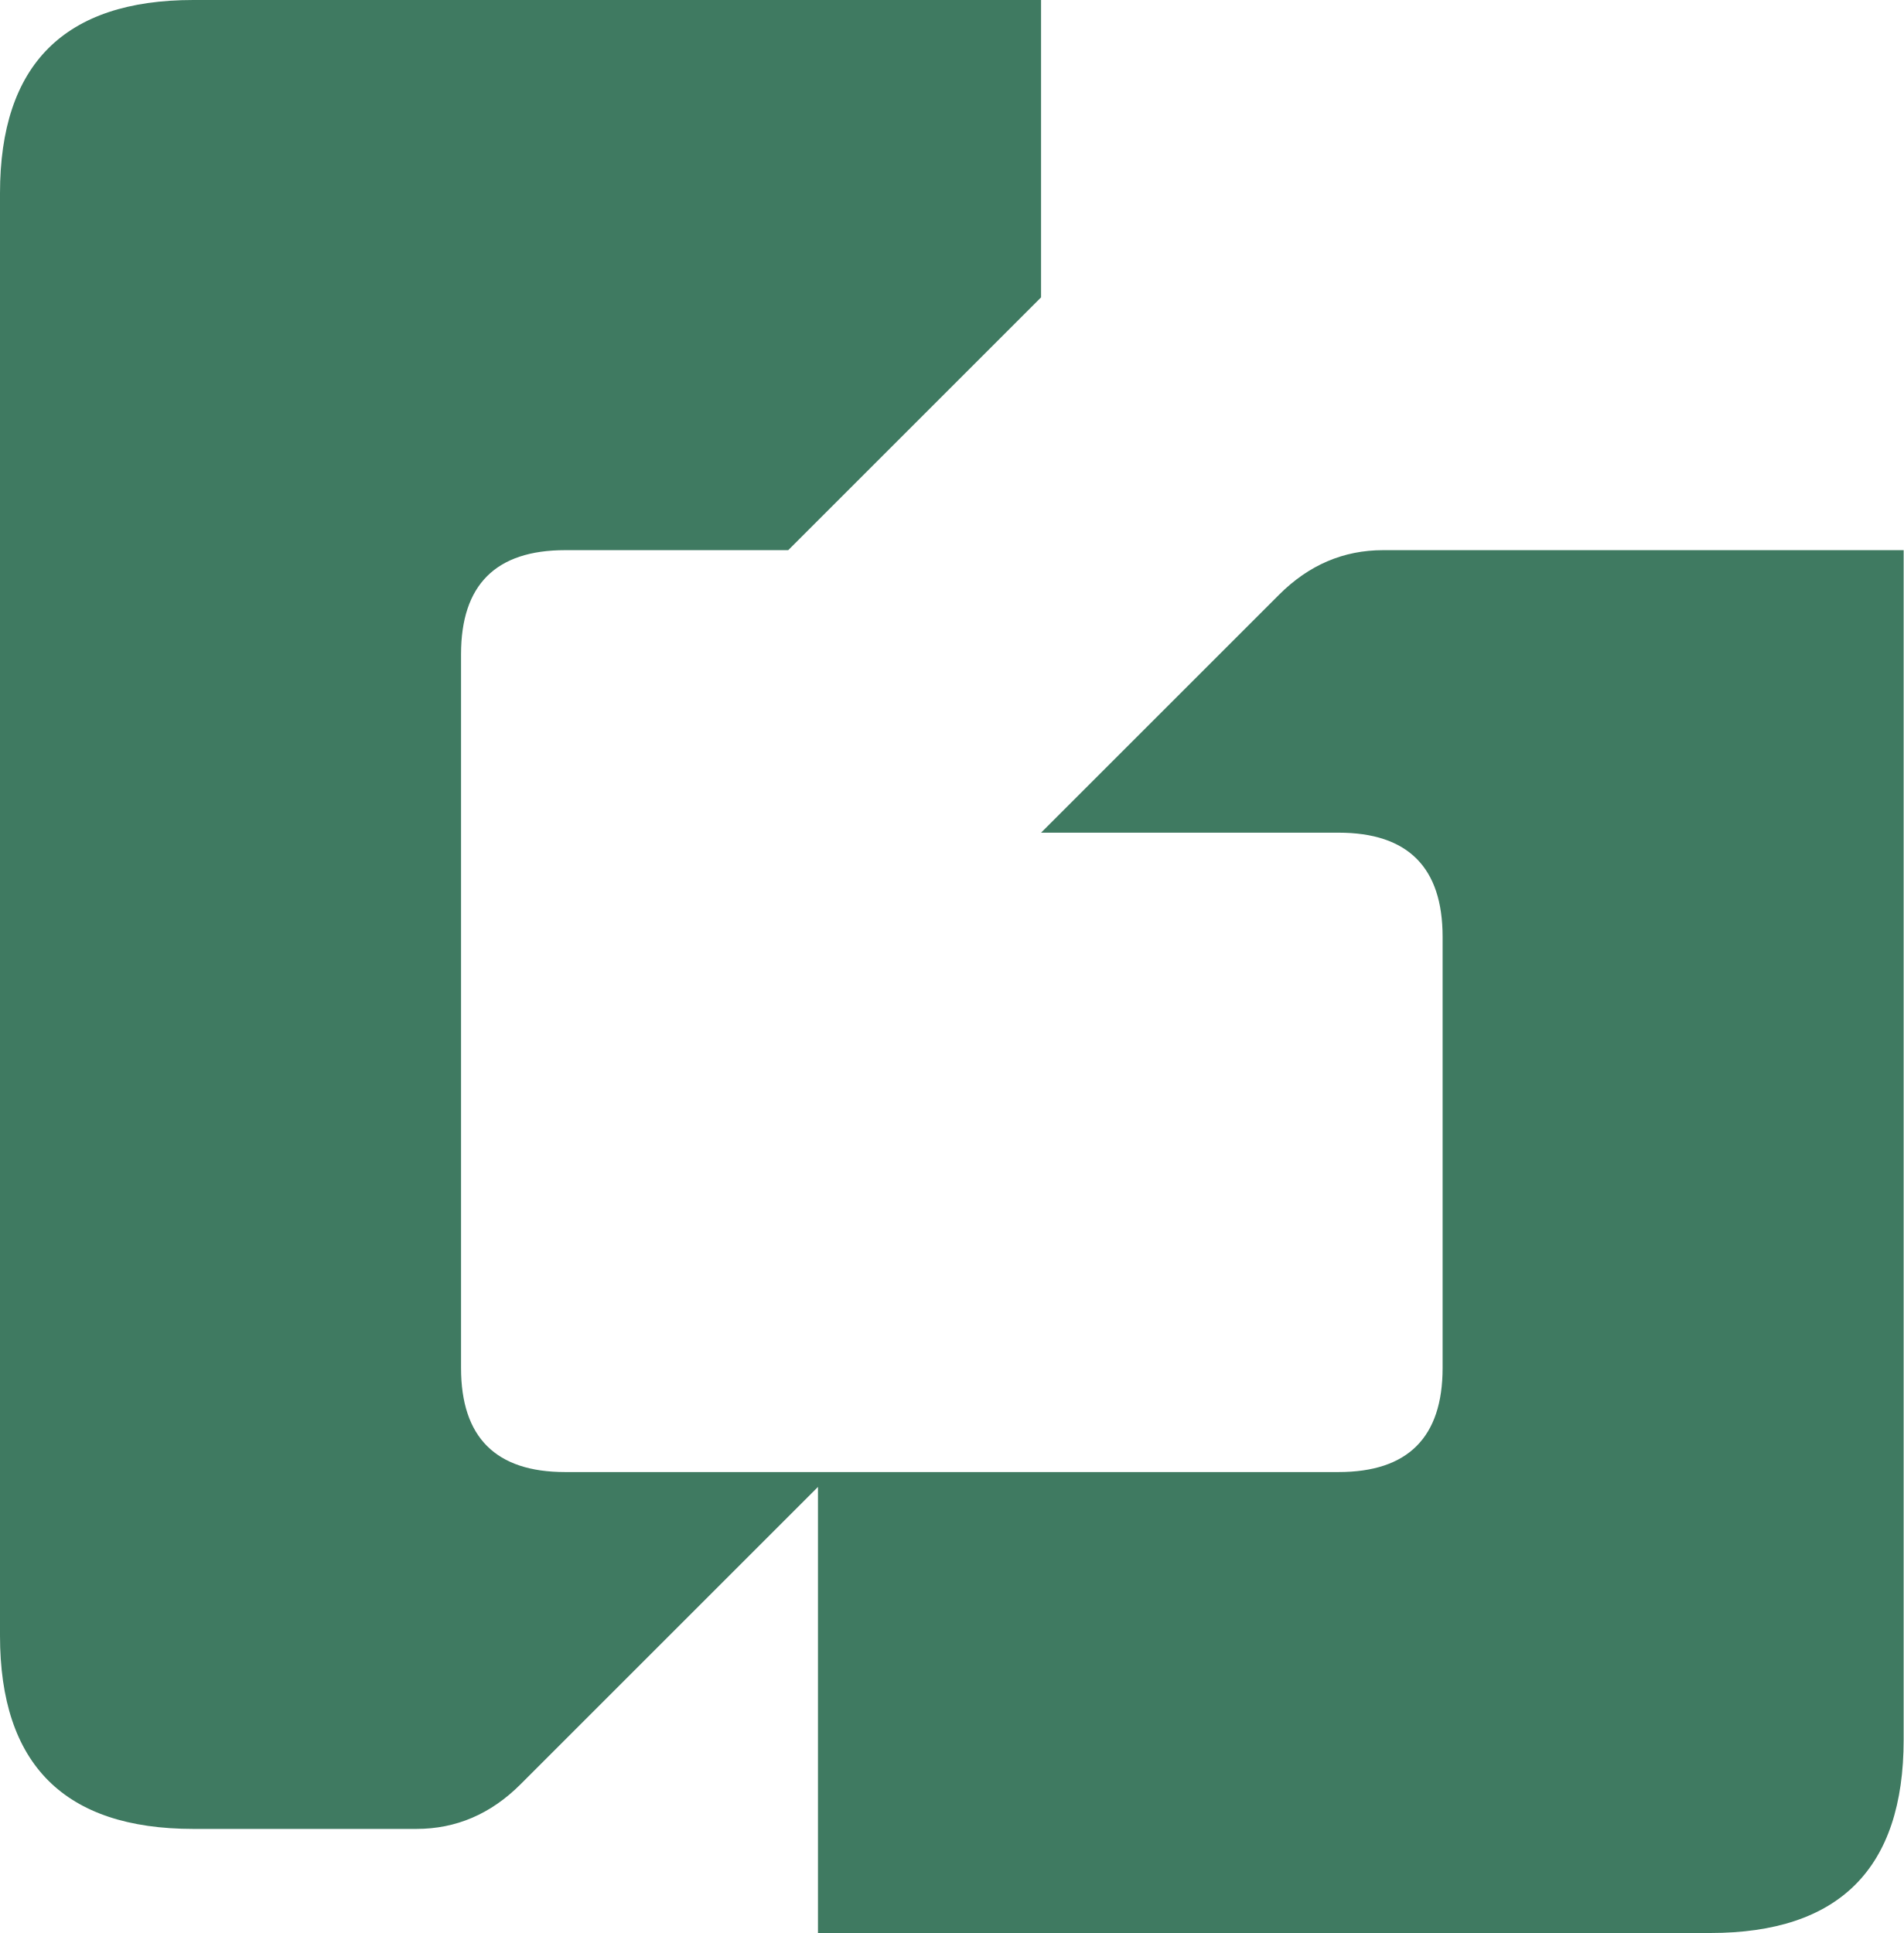
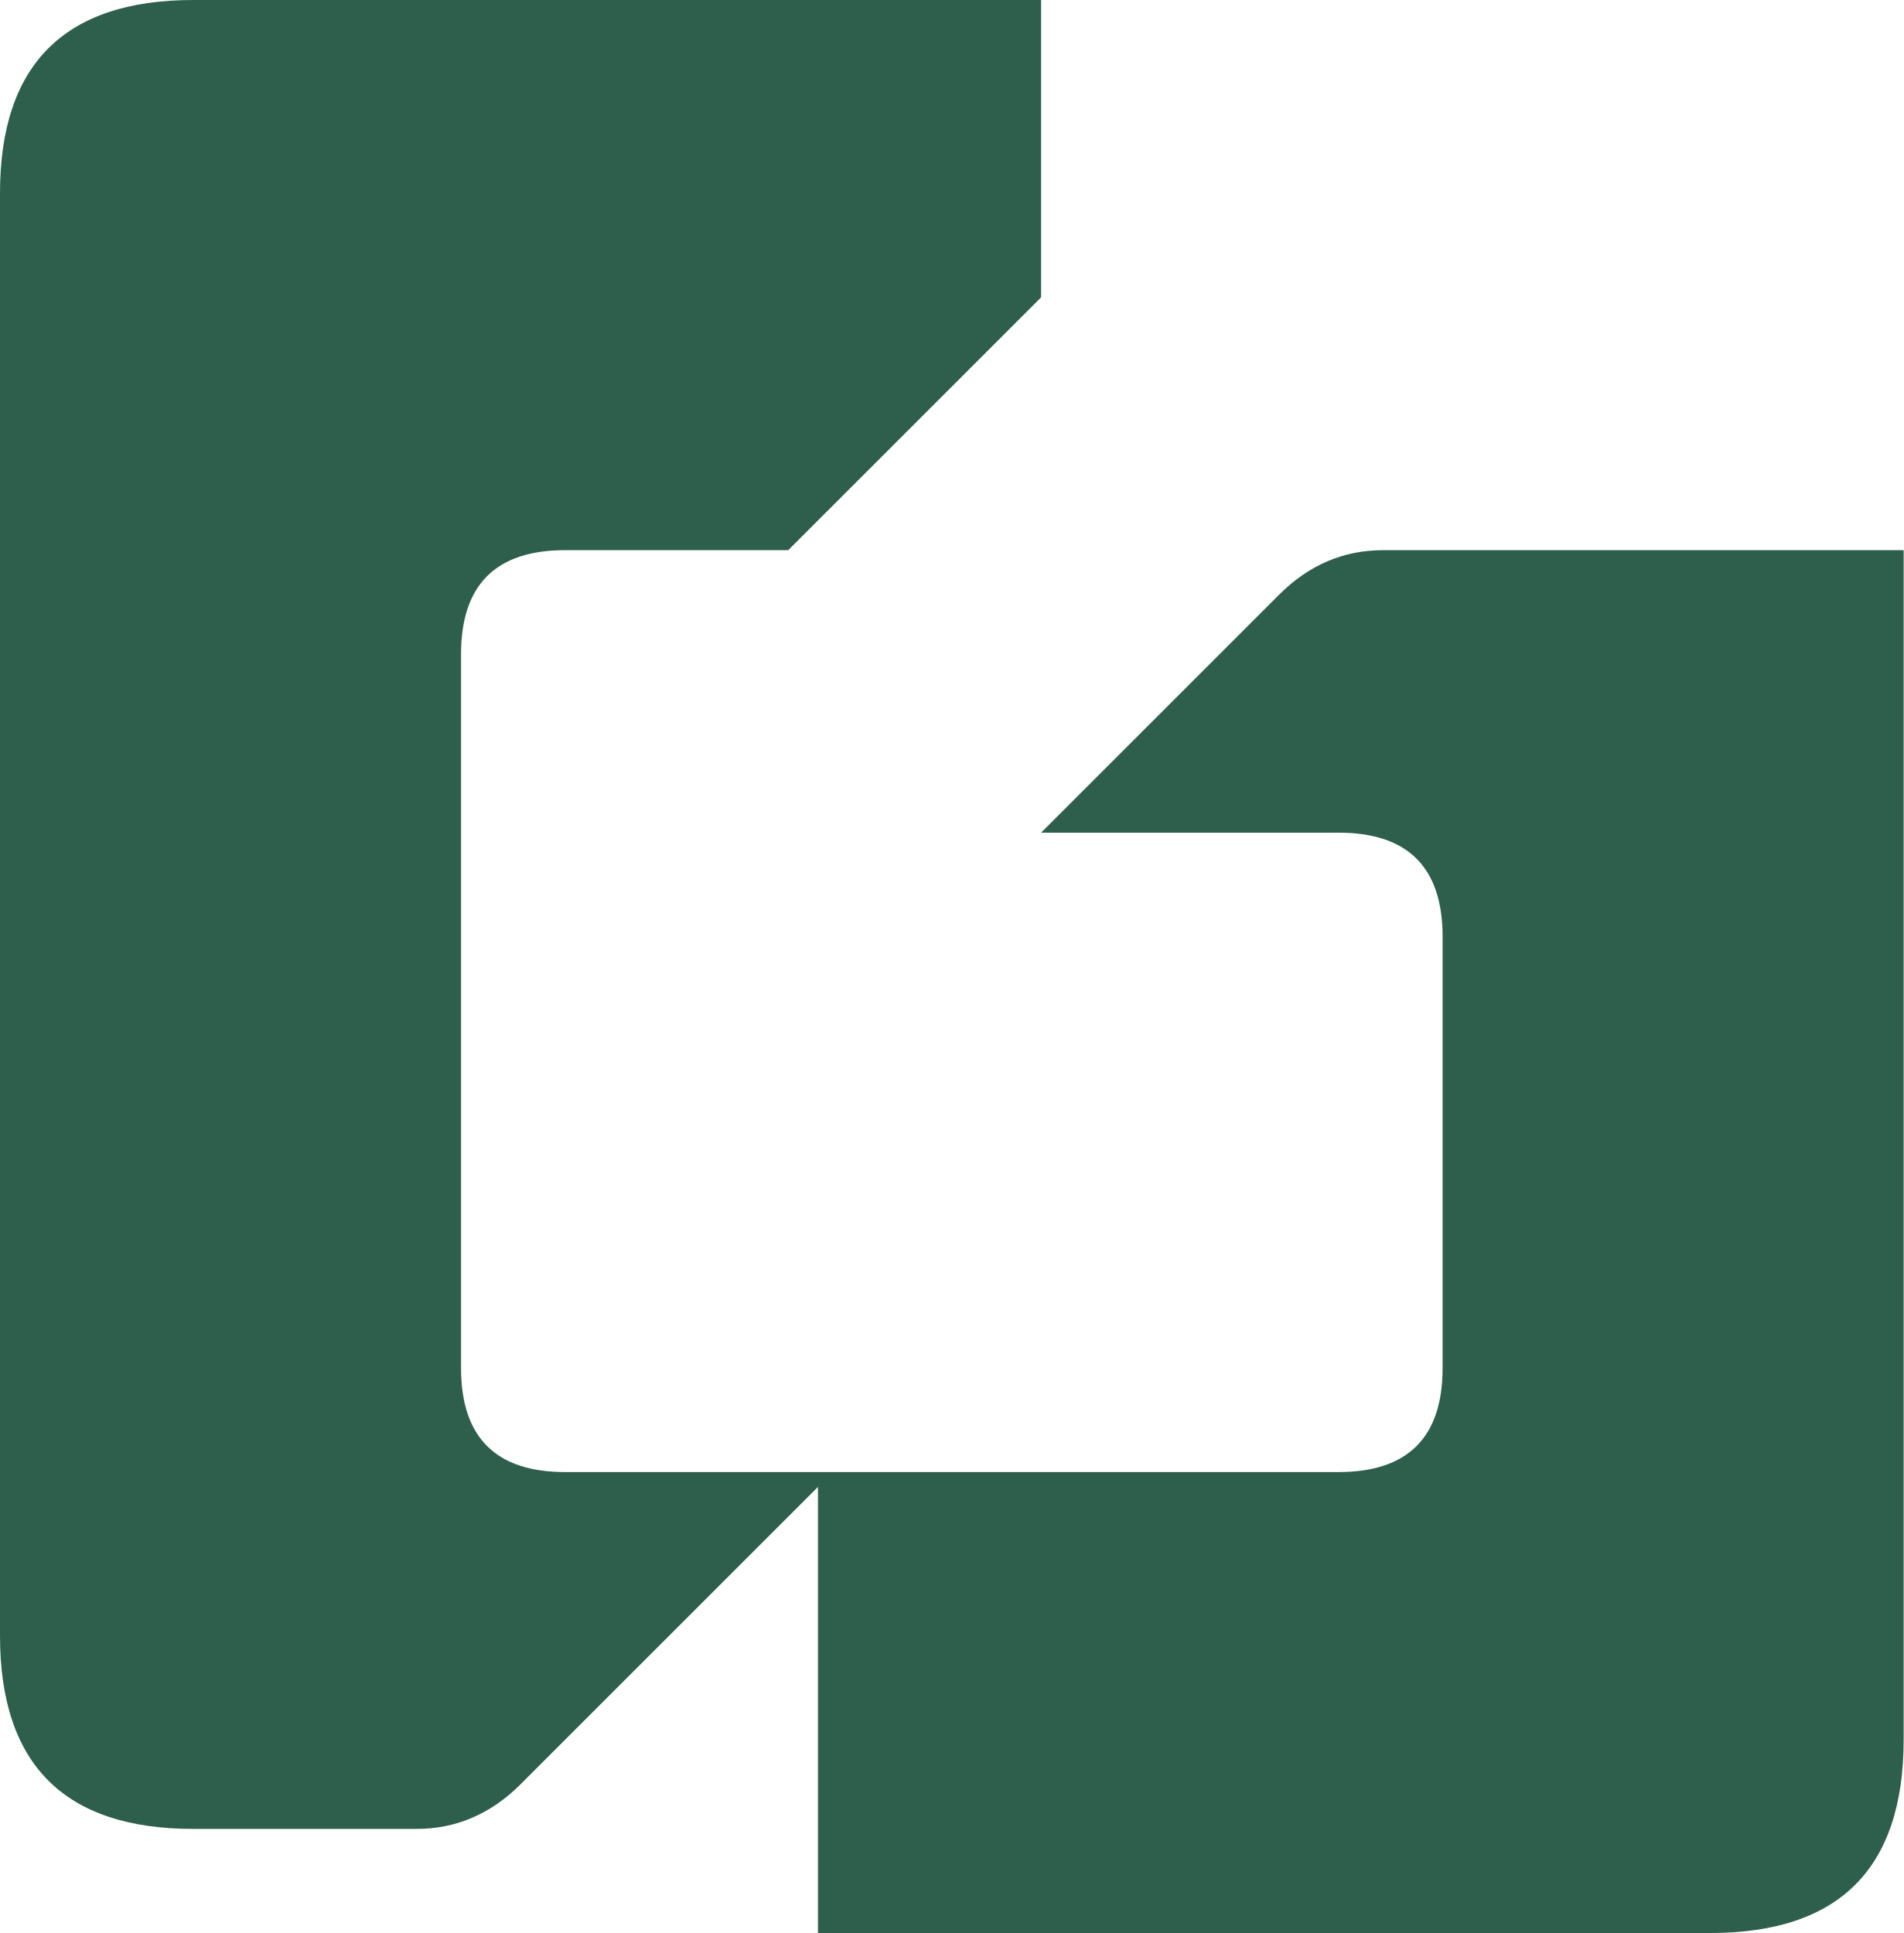
<svg xmlns="http://www.w3.org/2000/svg" width="256" height="260" viewBox="0 0 256 260" role="img" aria-labelledby="title">
-   <path fill="#3F7A61" d="M26 0H140V40L106 74H76Q62 74 62 88V184Q62 198 76 198H180Q194 198 194 184V126Q194 112 180 112H140L172 80Q178 74 186 74H256V234Q256 260 230 260H110V200L70 240Q64 246 56 246H26Q0 246 0 220V26Q0 0 26 0Z" />
+   <path fill="#2D5F4C" d="M26 0H140V40L106 74H76Q62 74 62 88V184Q62 198 76 198H180Q194 198 194 184V126Q194 112 180 112H140L172 80Q178 74 186 74H256V234Q256 260 230 260H110V200L70 240Q64 246 56 246H26Q0 246 0 220V26Q0 0 26 0Z" />
</svg>
